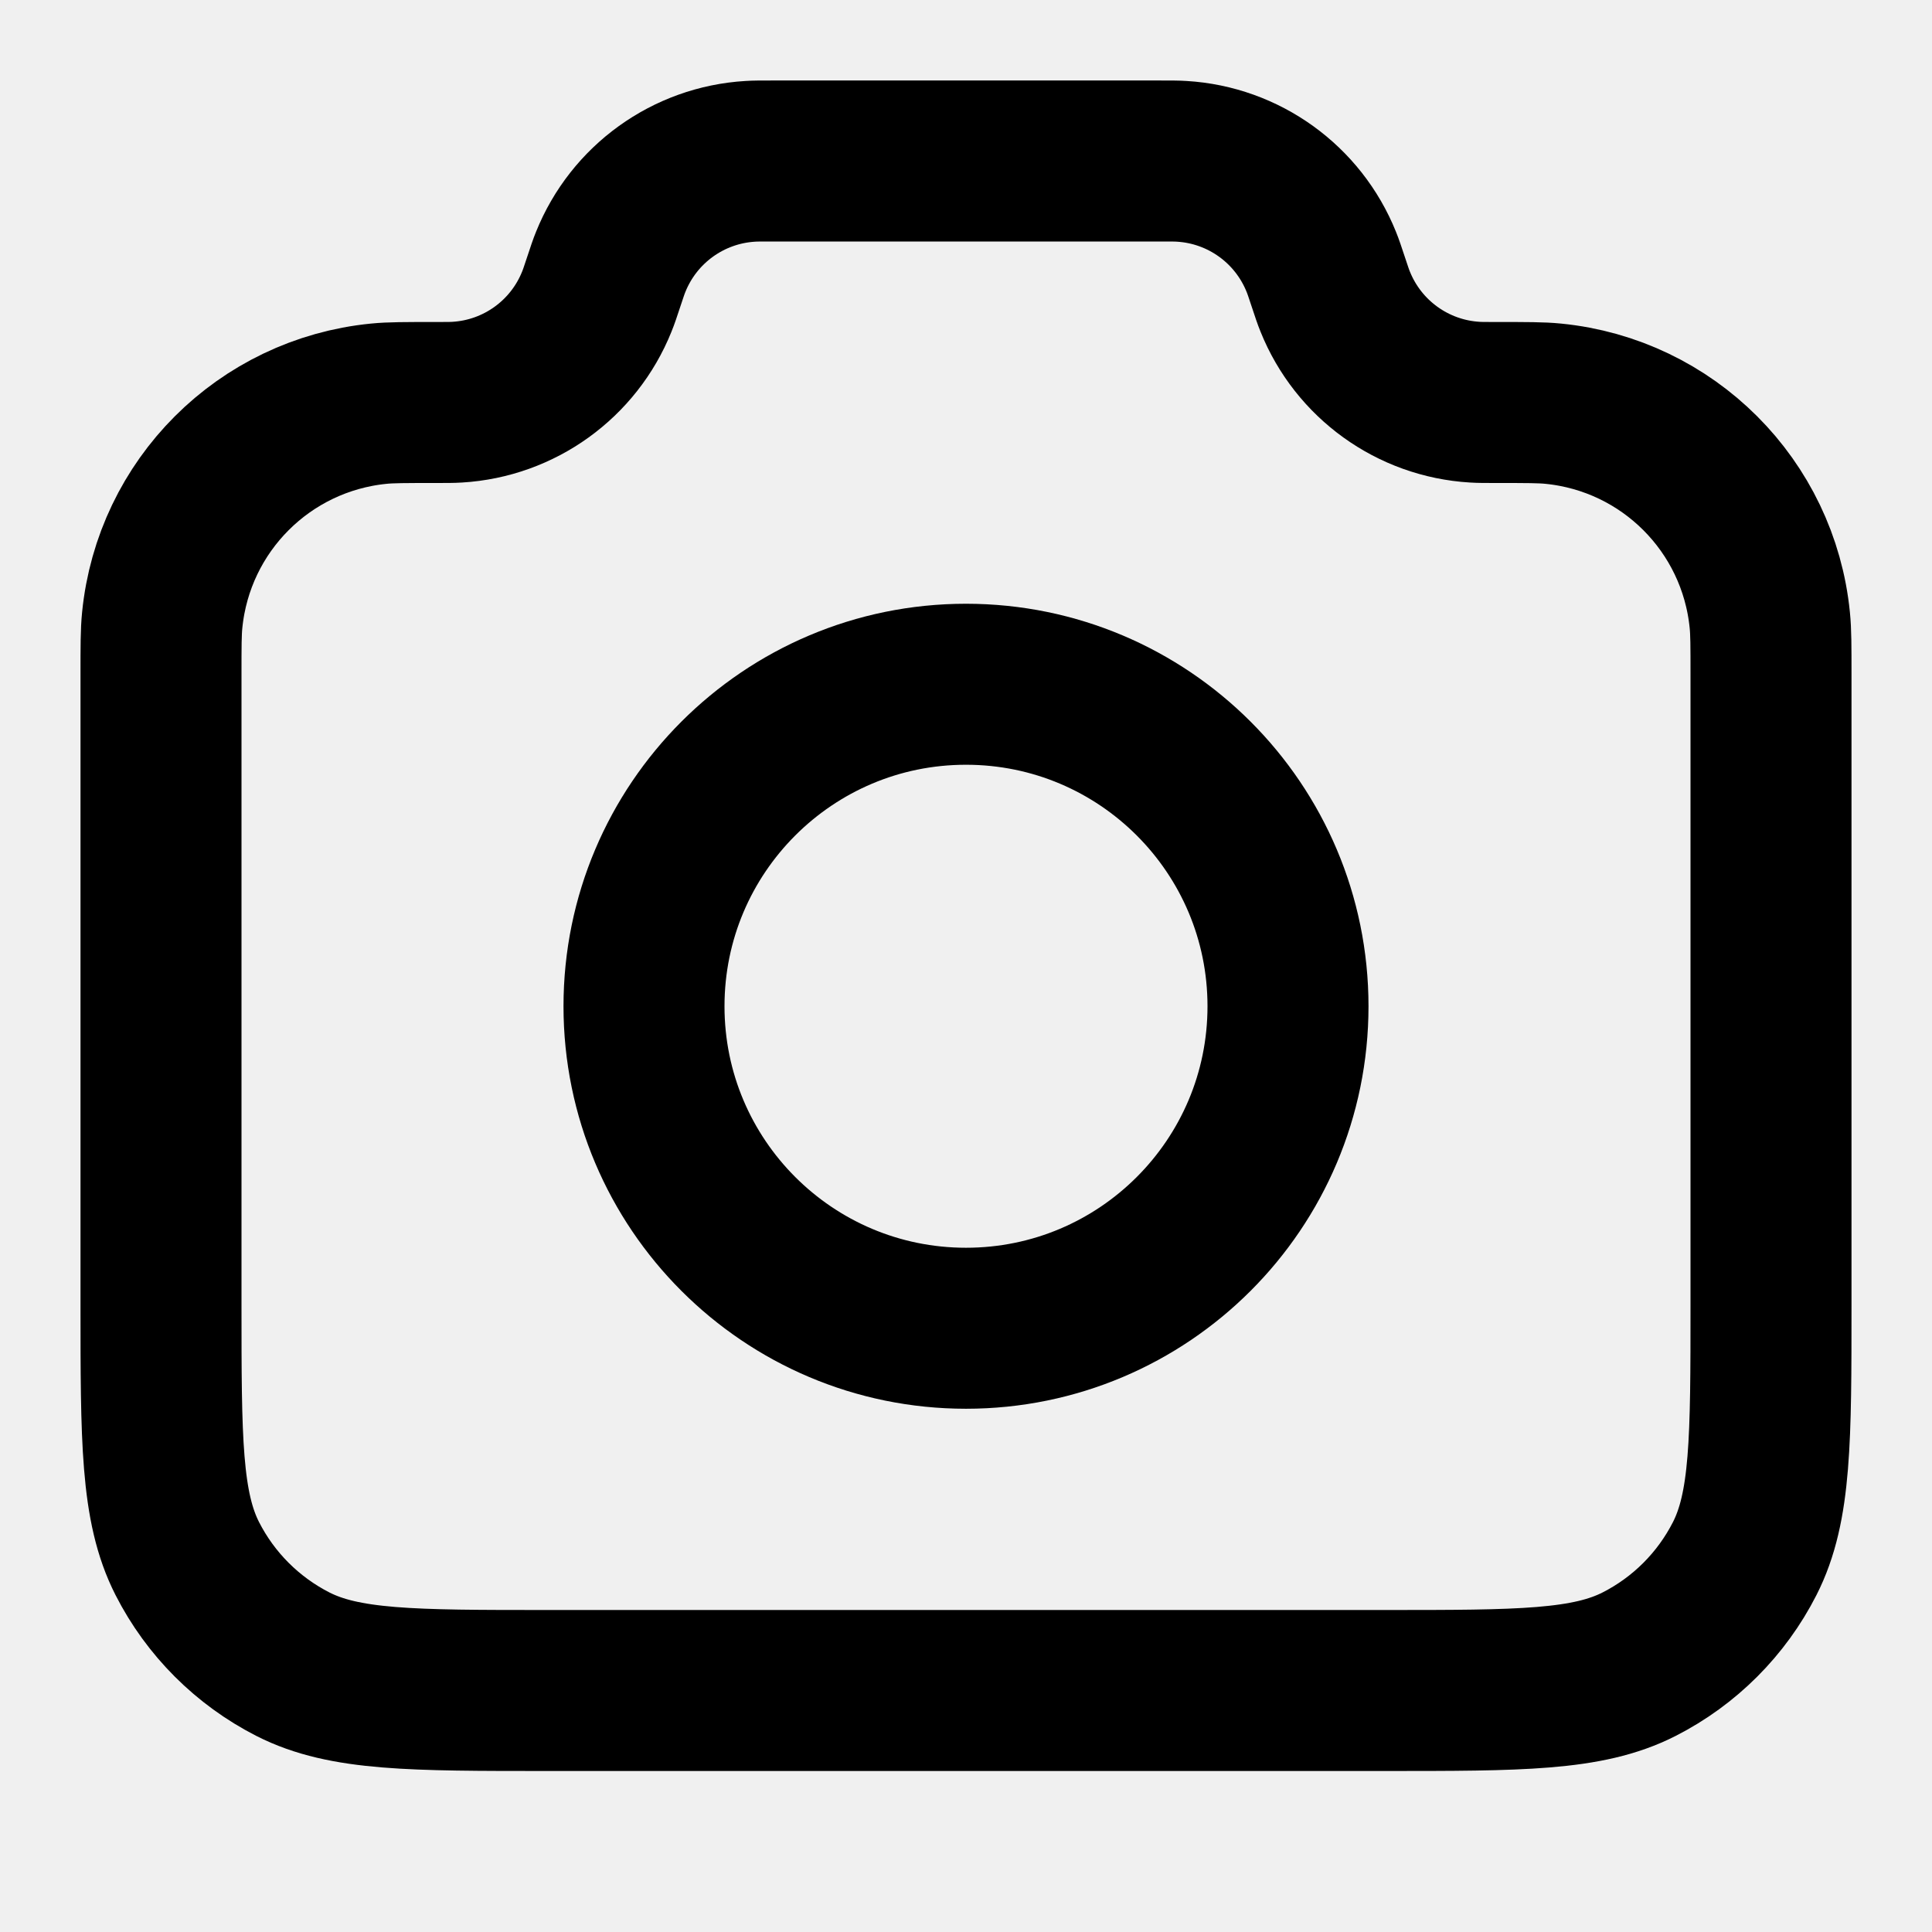
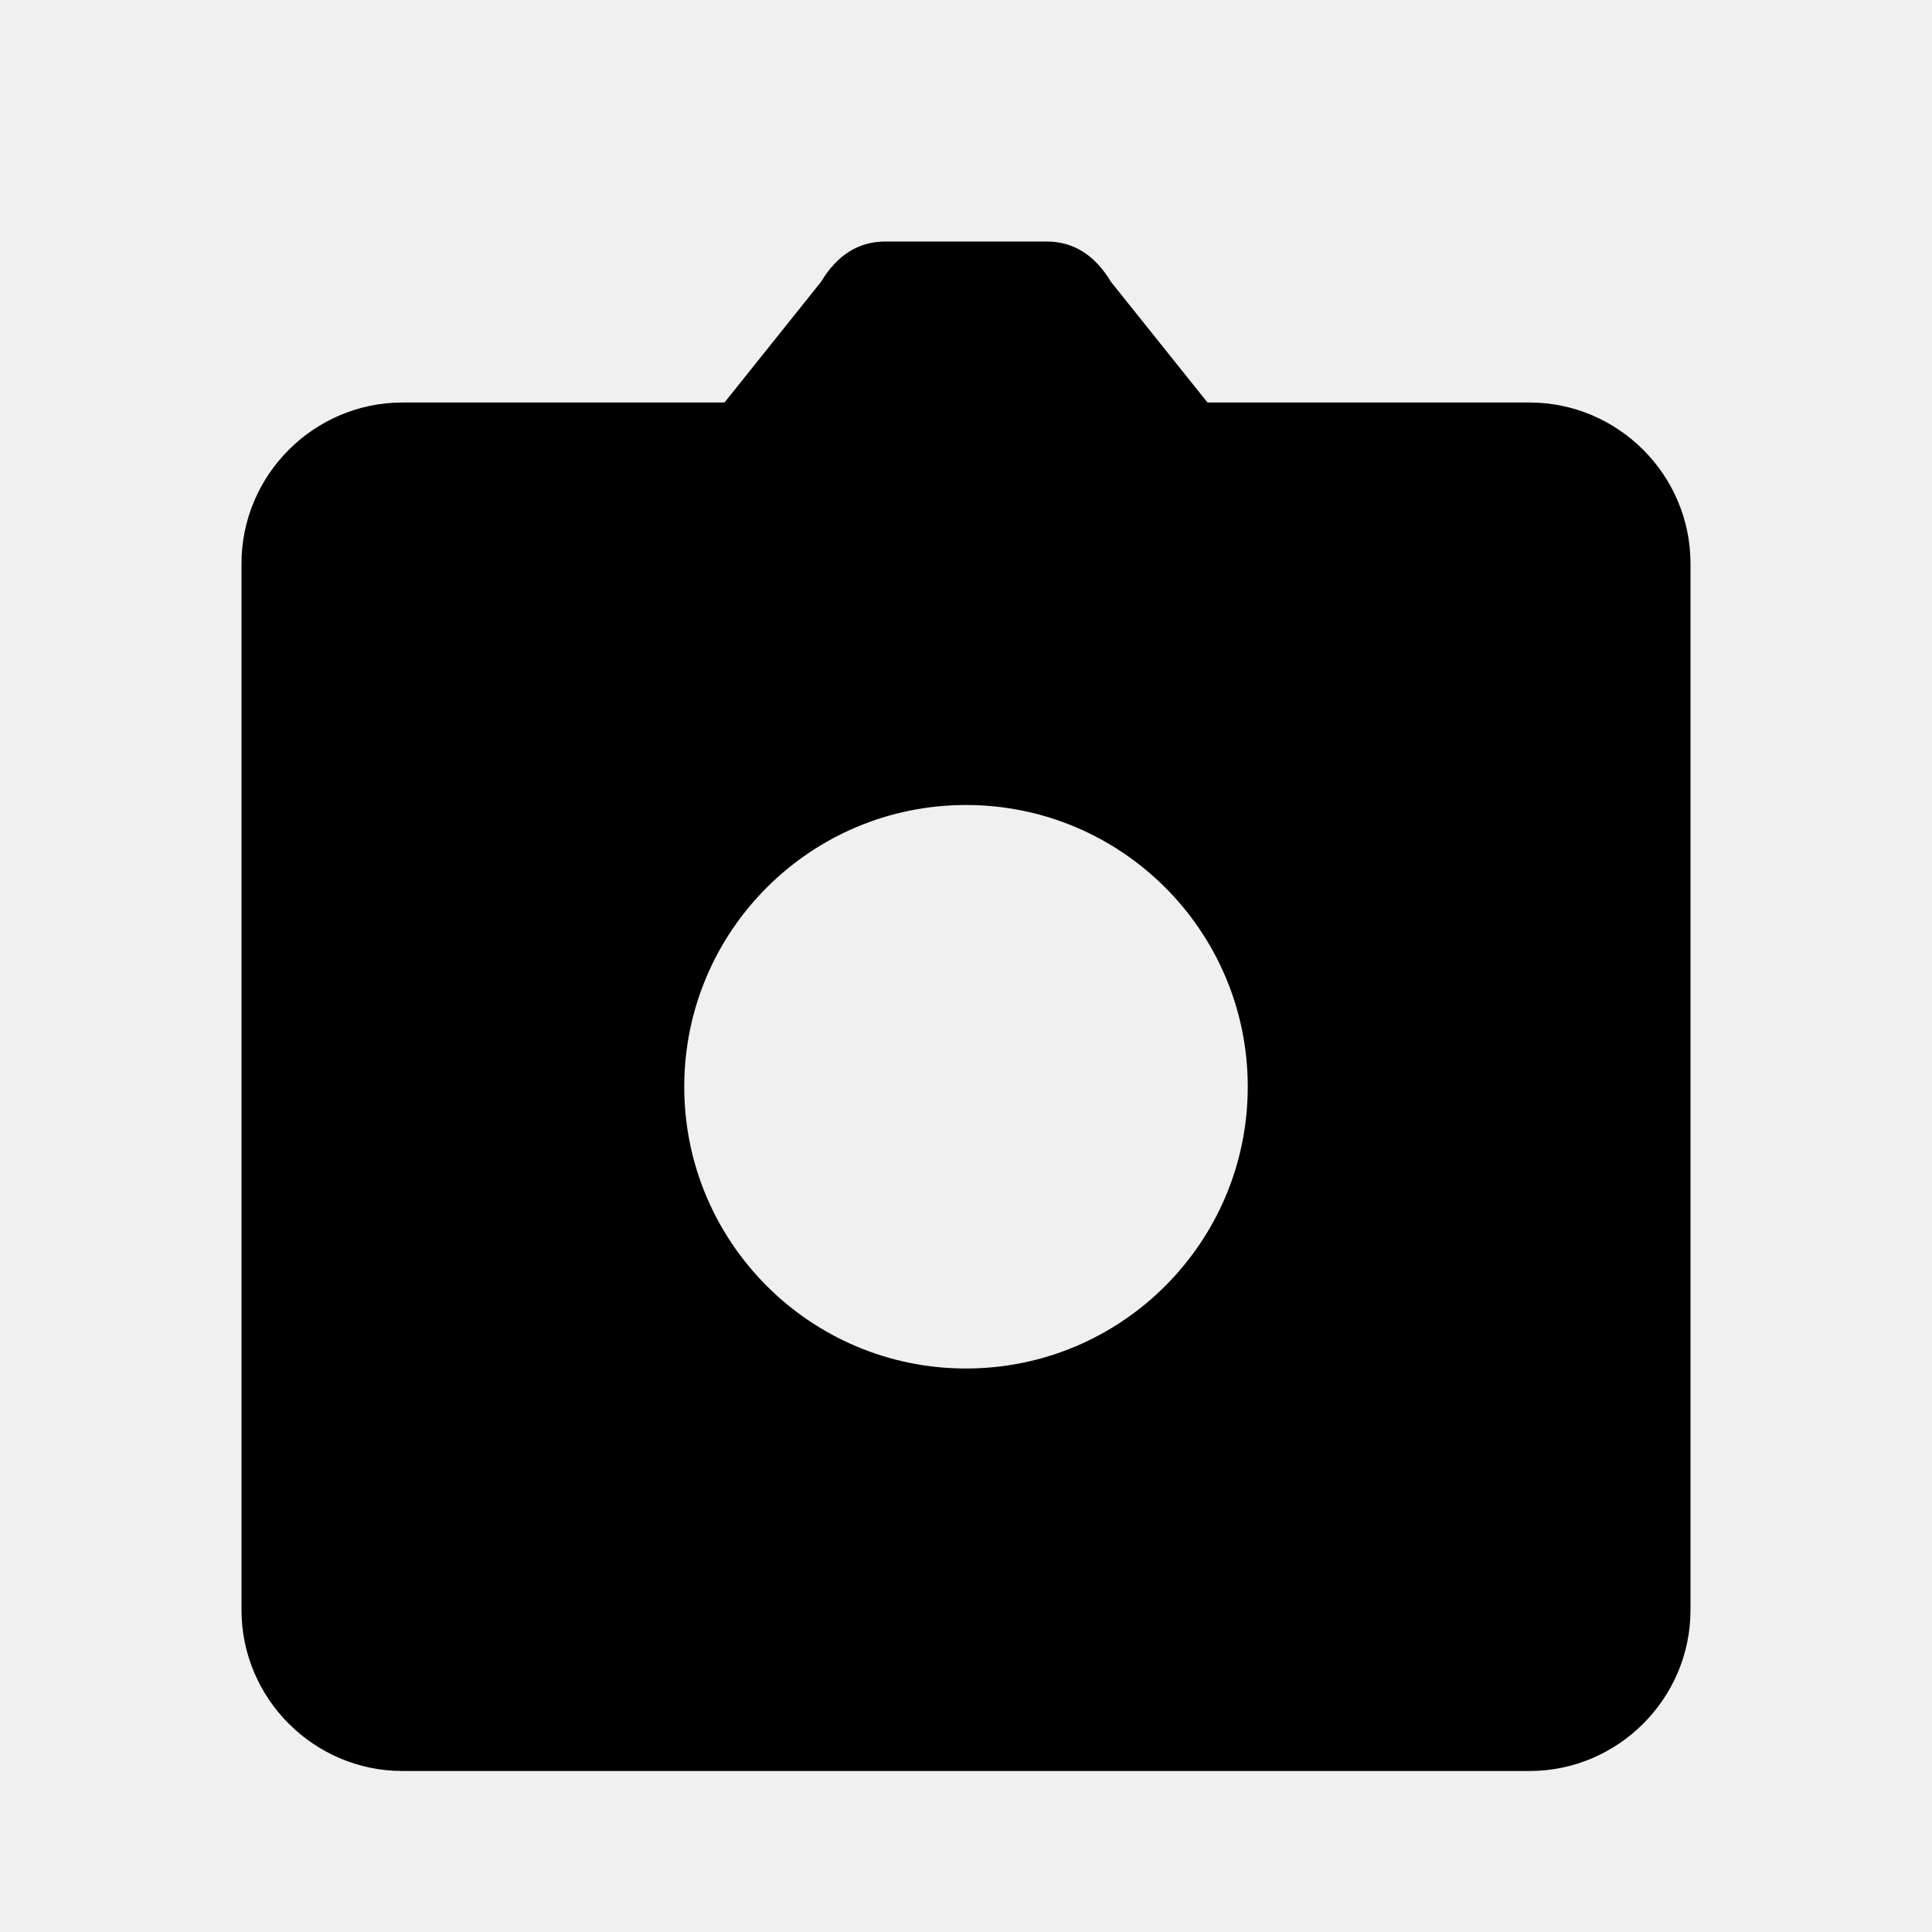
- <svg xmlns="http://www.w3.org/2000/svg" width="80" height="80" viewBox="0 0 24 24" fill="none">
-   <path d="M2 8.377C2 8.027 2 7.852 2.015 7.704C2.156 6.281 3.281 5.156 4.704 5.015C4.852 5 5.036 5 5.406 5C5.548 5 5.619 5 5.679 4.996C6.451 4.95 7.126 4.463 7.414 3.746C7.437 3.69 7.458 3.627 7.5 3.5C7.542 3.373 7.563 3.31 7.586 3.254C7.874 2.537 8.549 2.05 9.321 2.004C9.381 2 9.448 2 9.581 2H14.419C14.552 2 14.619 2 14.679 2.004C15.451 2.05 16.126 2.537 16.414 3.254C16.437 3.31 16.458 3.373 16.5 3.5C16.542 3.627 16.563 3.69 16.586 3.746C16.874 4.463 17.549 4.95 18.321 4.996C18.381 5 18.452 5 18.594 5C18.964 5 19.148 5 19.296 5.015C20.719 5.156 21.844 6.281 21.985 7.704C22 7.852 22 8.027 22 8.377V16.2C22 17.88 22 18.72 21.673 19.362C21.385 19.927 20.927 20.385 20.362 20.673C19.72 21 18.88 21 17.2 21H6.8C5.12 21 4.28 21 3.638 20.673C3.074 20.385 2.615 19.927 2.327 19.362C2 18.72 2 17.88 2 16.2V8.377Z" stroke="#000000" stroke-width="2" stroke-linecap="round" stroke-linejoin="round" />
-   <path d="M12 16.5C14.209 16.5 16 14.709 16 12.5C16 10.291 14.209 8.5 12 8.5C9.791 8.5 8 10.291 8 12.5C8 14.709 9.791 16.5 12 16.5Z" stroke="#000000" stroke-width="2" stroke-linecap="round" stroke-linejoin="round" />
+ <svg xmlns="http://www.w3.org/2000/svg" viewBox="0 0 24 24" fill="none">
+   <defs>
+     <mask id="cam-mask">
+       <rect width="24" height="24" fill="white" />
+       <circle cx="12" cy="13.5" r="3.5" fill="black" />
+     </mask>
+   </defs>
+   <path d="M9 5 H5 C3.9 5 3 5.9 3 7 V20 C3 21.1 3.9 22 5 22 H19 C20.1 22 21 21.1 21 20 V7 C21 5.9 20.1 5 19 5 H15 L13.8 3.5 Q13.5 3 13 3 H11 Q10.5 3 10.2 3.5 L9 5 Z" fill="black" mask="url(#cam-mask)" />
</svg>
